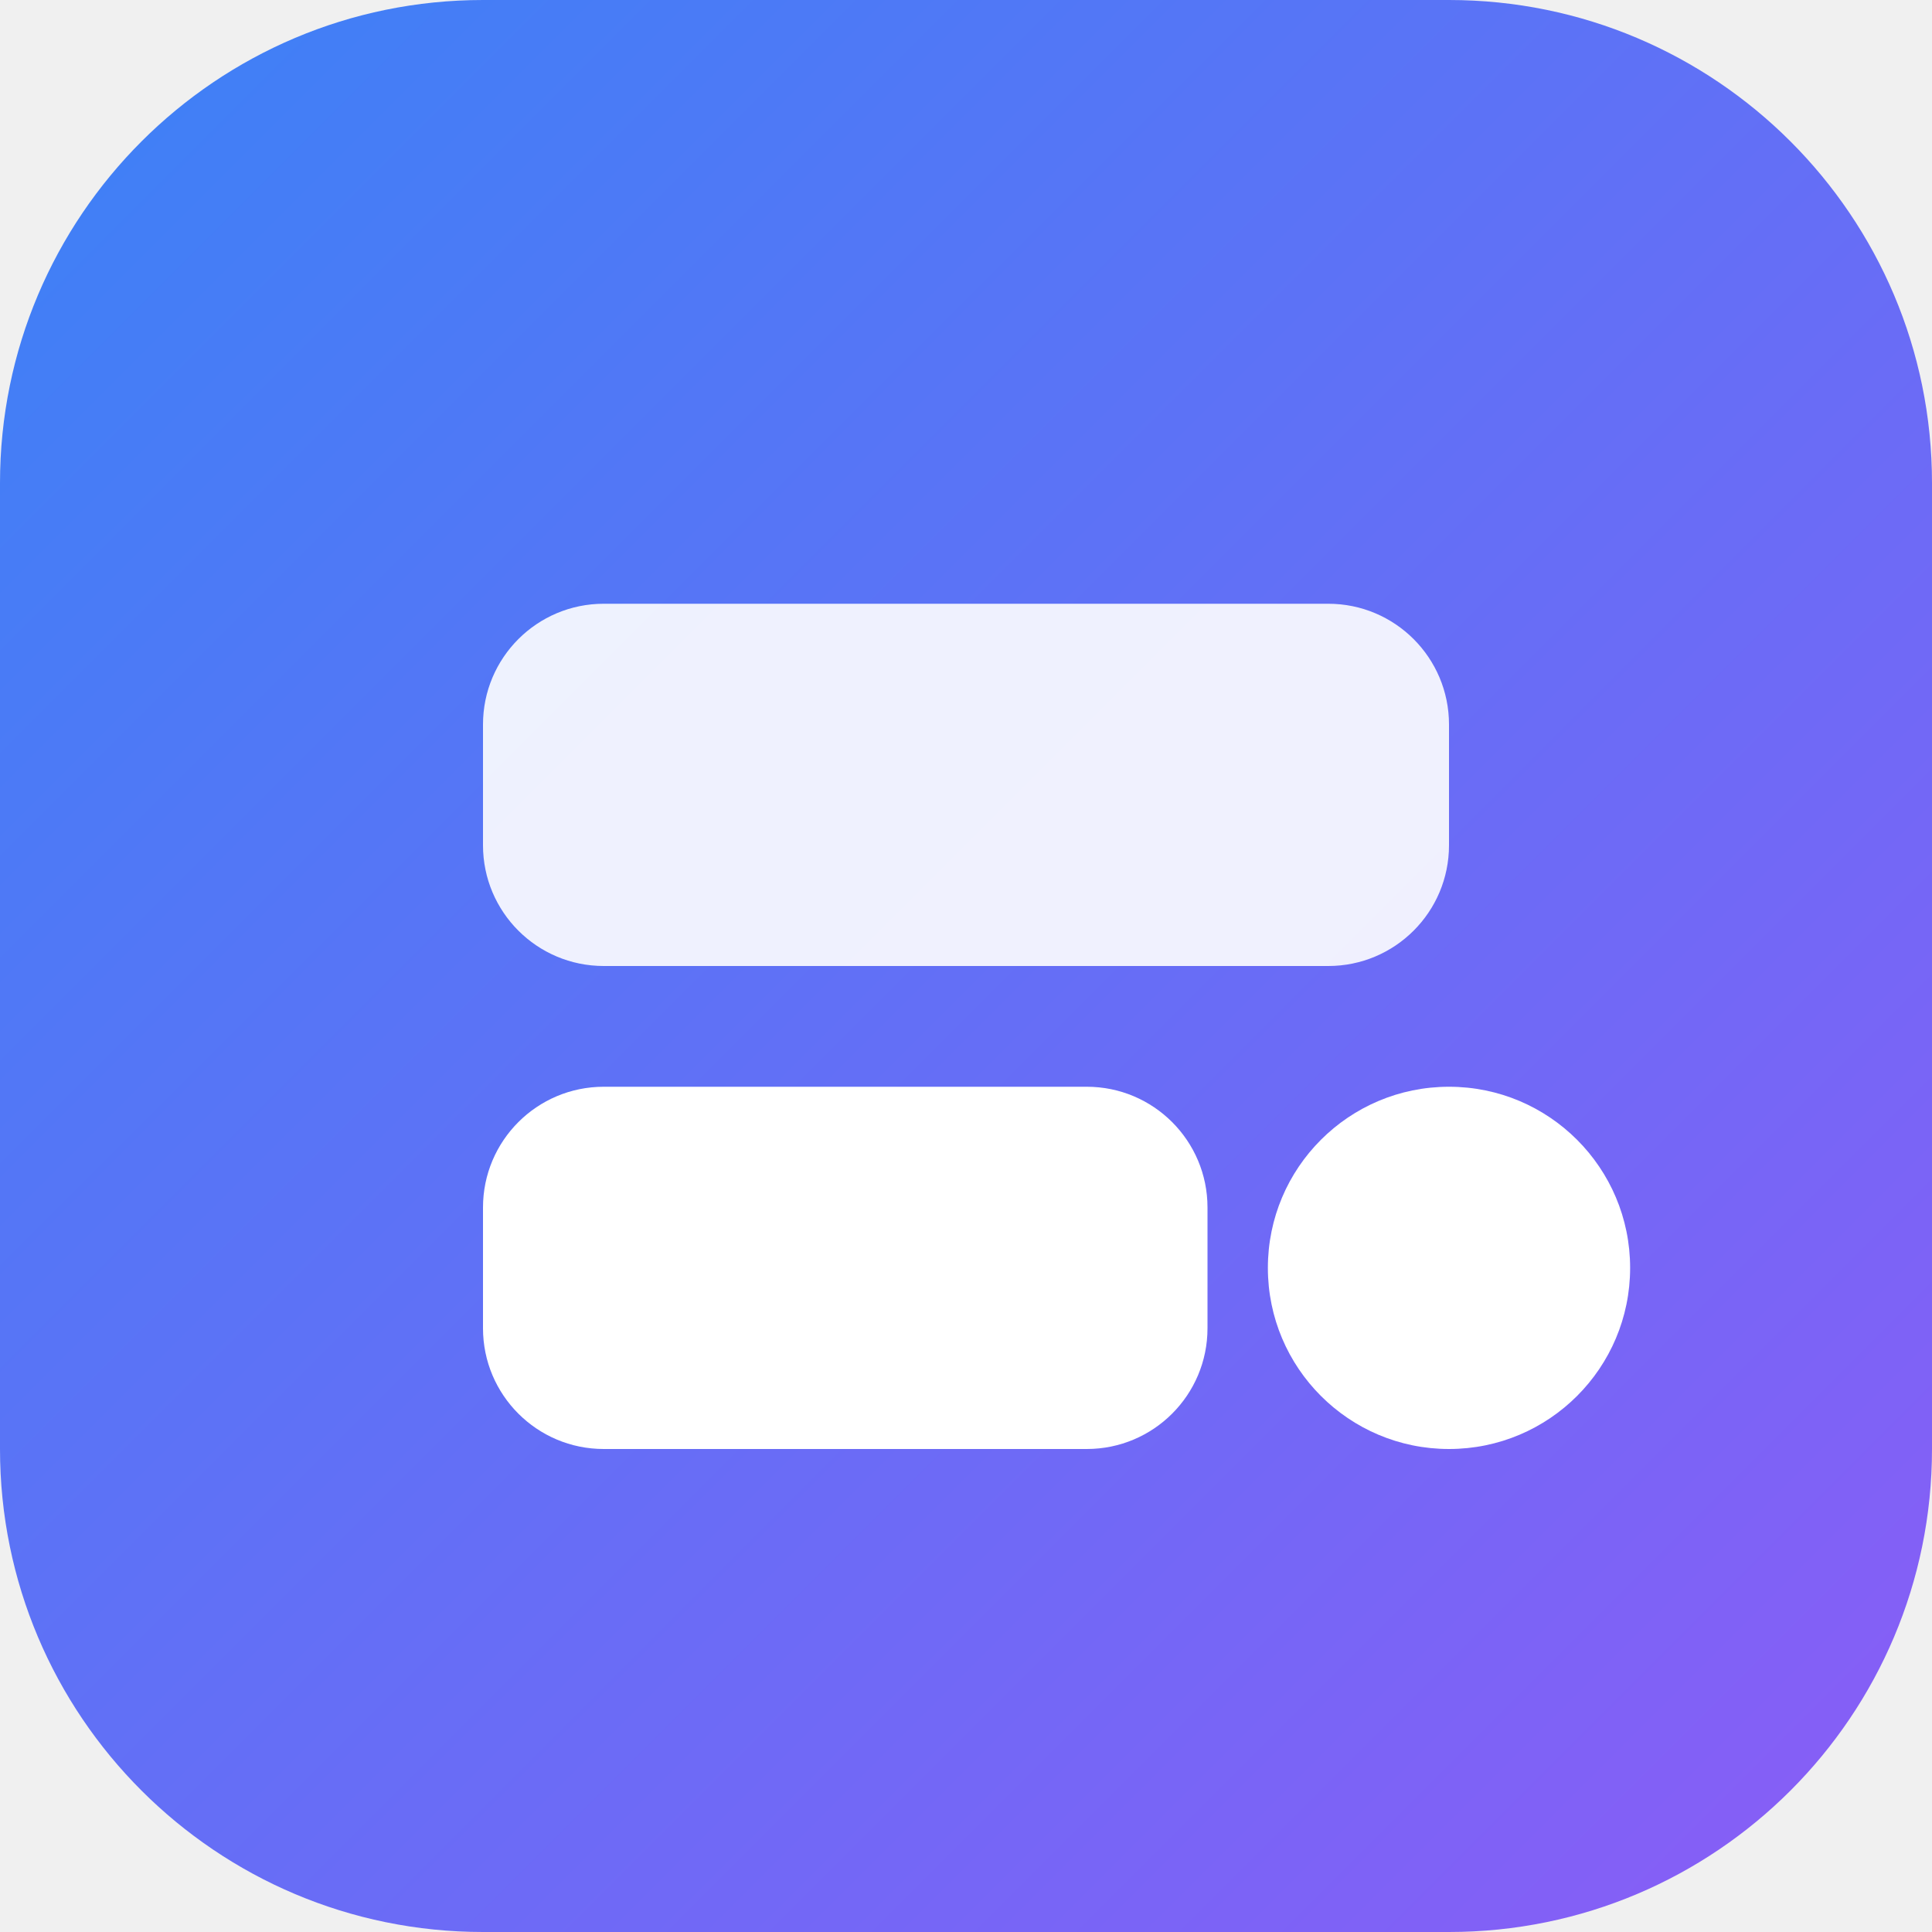
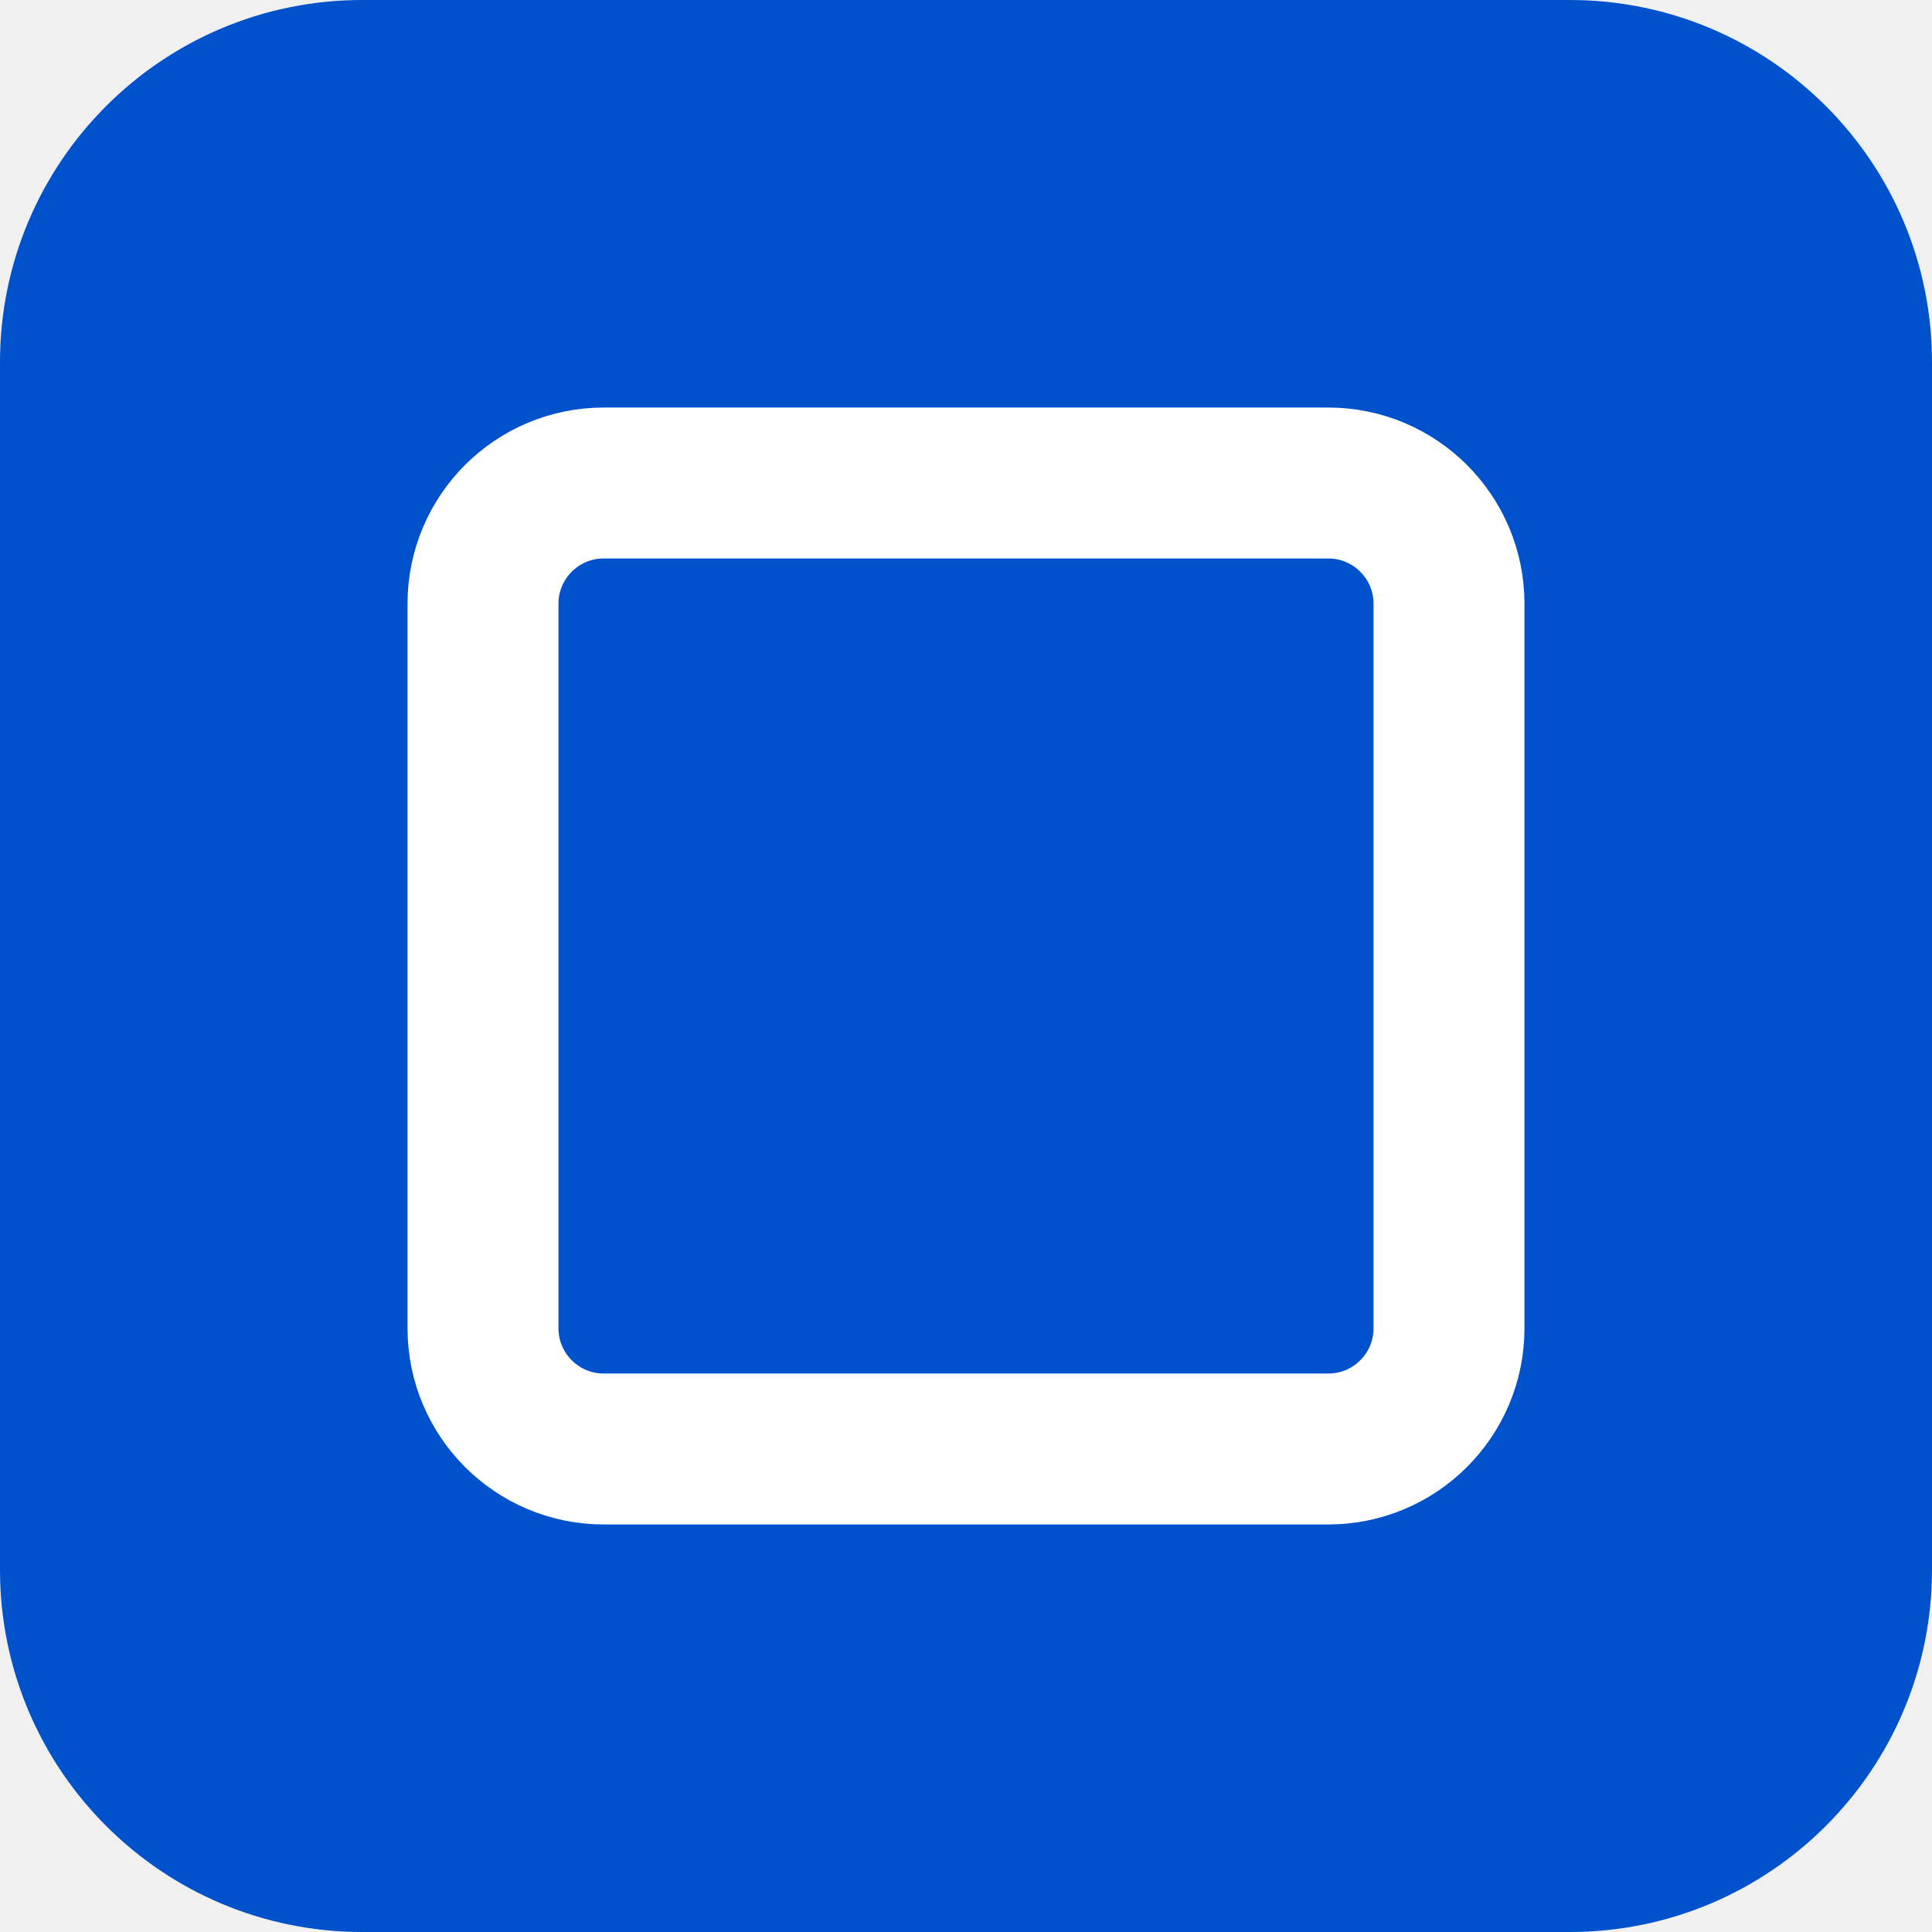
- <svg xmlns="http://www.w3.org/2000/svg" viewBox="0 0 32 32">
-   <defs>
-     <linearGradient id="grad1" x1="0%" y1="0%" x2="100%" y2="100%">
-       <stop offset="0%" style="stop-color:#3B82F6;stop-opacity:1" />
-       <stop offset="100%" style="stop-color:#8B5CF6;stop-opacity:1" />
-     </linearGradient>
-   </defs>
-   <rect width="32" height="32" rx="8" fill="url(#grad1)" />
-   <path d="M8 12C8 10.895 8.895 10 10 10H22C23.105 10 24 10.895 24 12V14C24 15.105 23.105 16 22 16H10C8.895 16 8 15.105 8 14V12Z" fill="white" opacity="0.9" />
-   <path d="M10 18C8.895 18 8 18.895 8 20V22C8 23.105 8.895 24 10 24H18C19.105 24 20 23.105 20 22V20C20 18.895 19.105 18 18 18H10Z" fill="white" />
-   <circle cx="24" cy="21" r="3" fill="white" />
+ <svg xmlns="http://www.w3.org/2000/svg" viewBox="0 0 32 32" width="32" height="32">
+   <rect width="32" height="32" rx="6" ry="6" fill="#0052CC" />
+   <rect x="8" y="8" width="16" height="16" rx="2" ry="2" fill="none" stroke="white" stroke-width="2.5" />
</svg>
